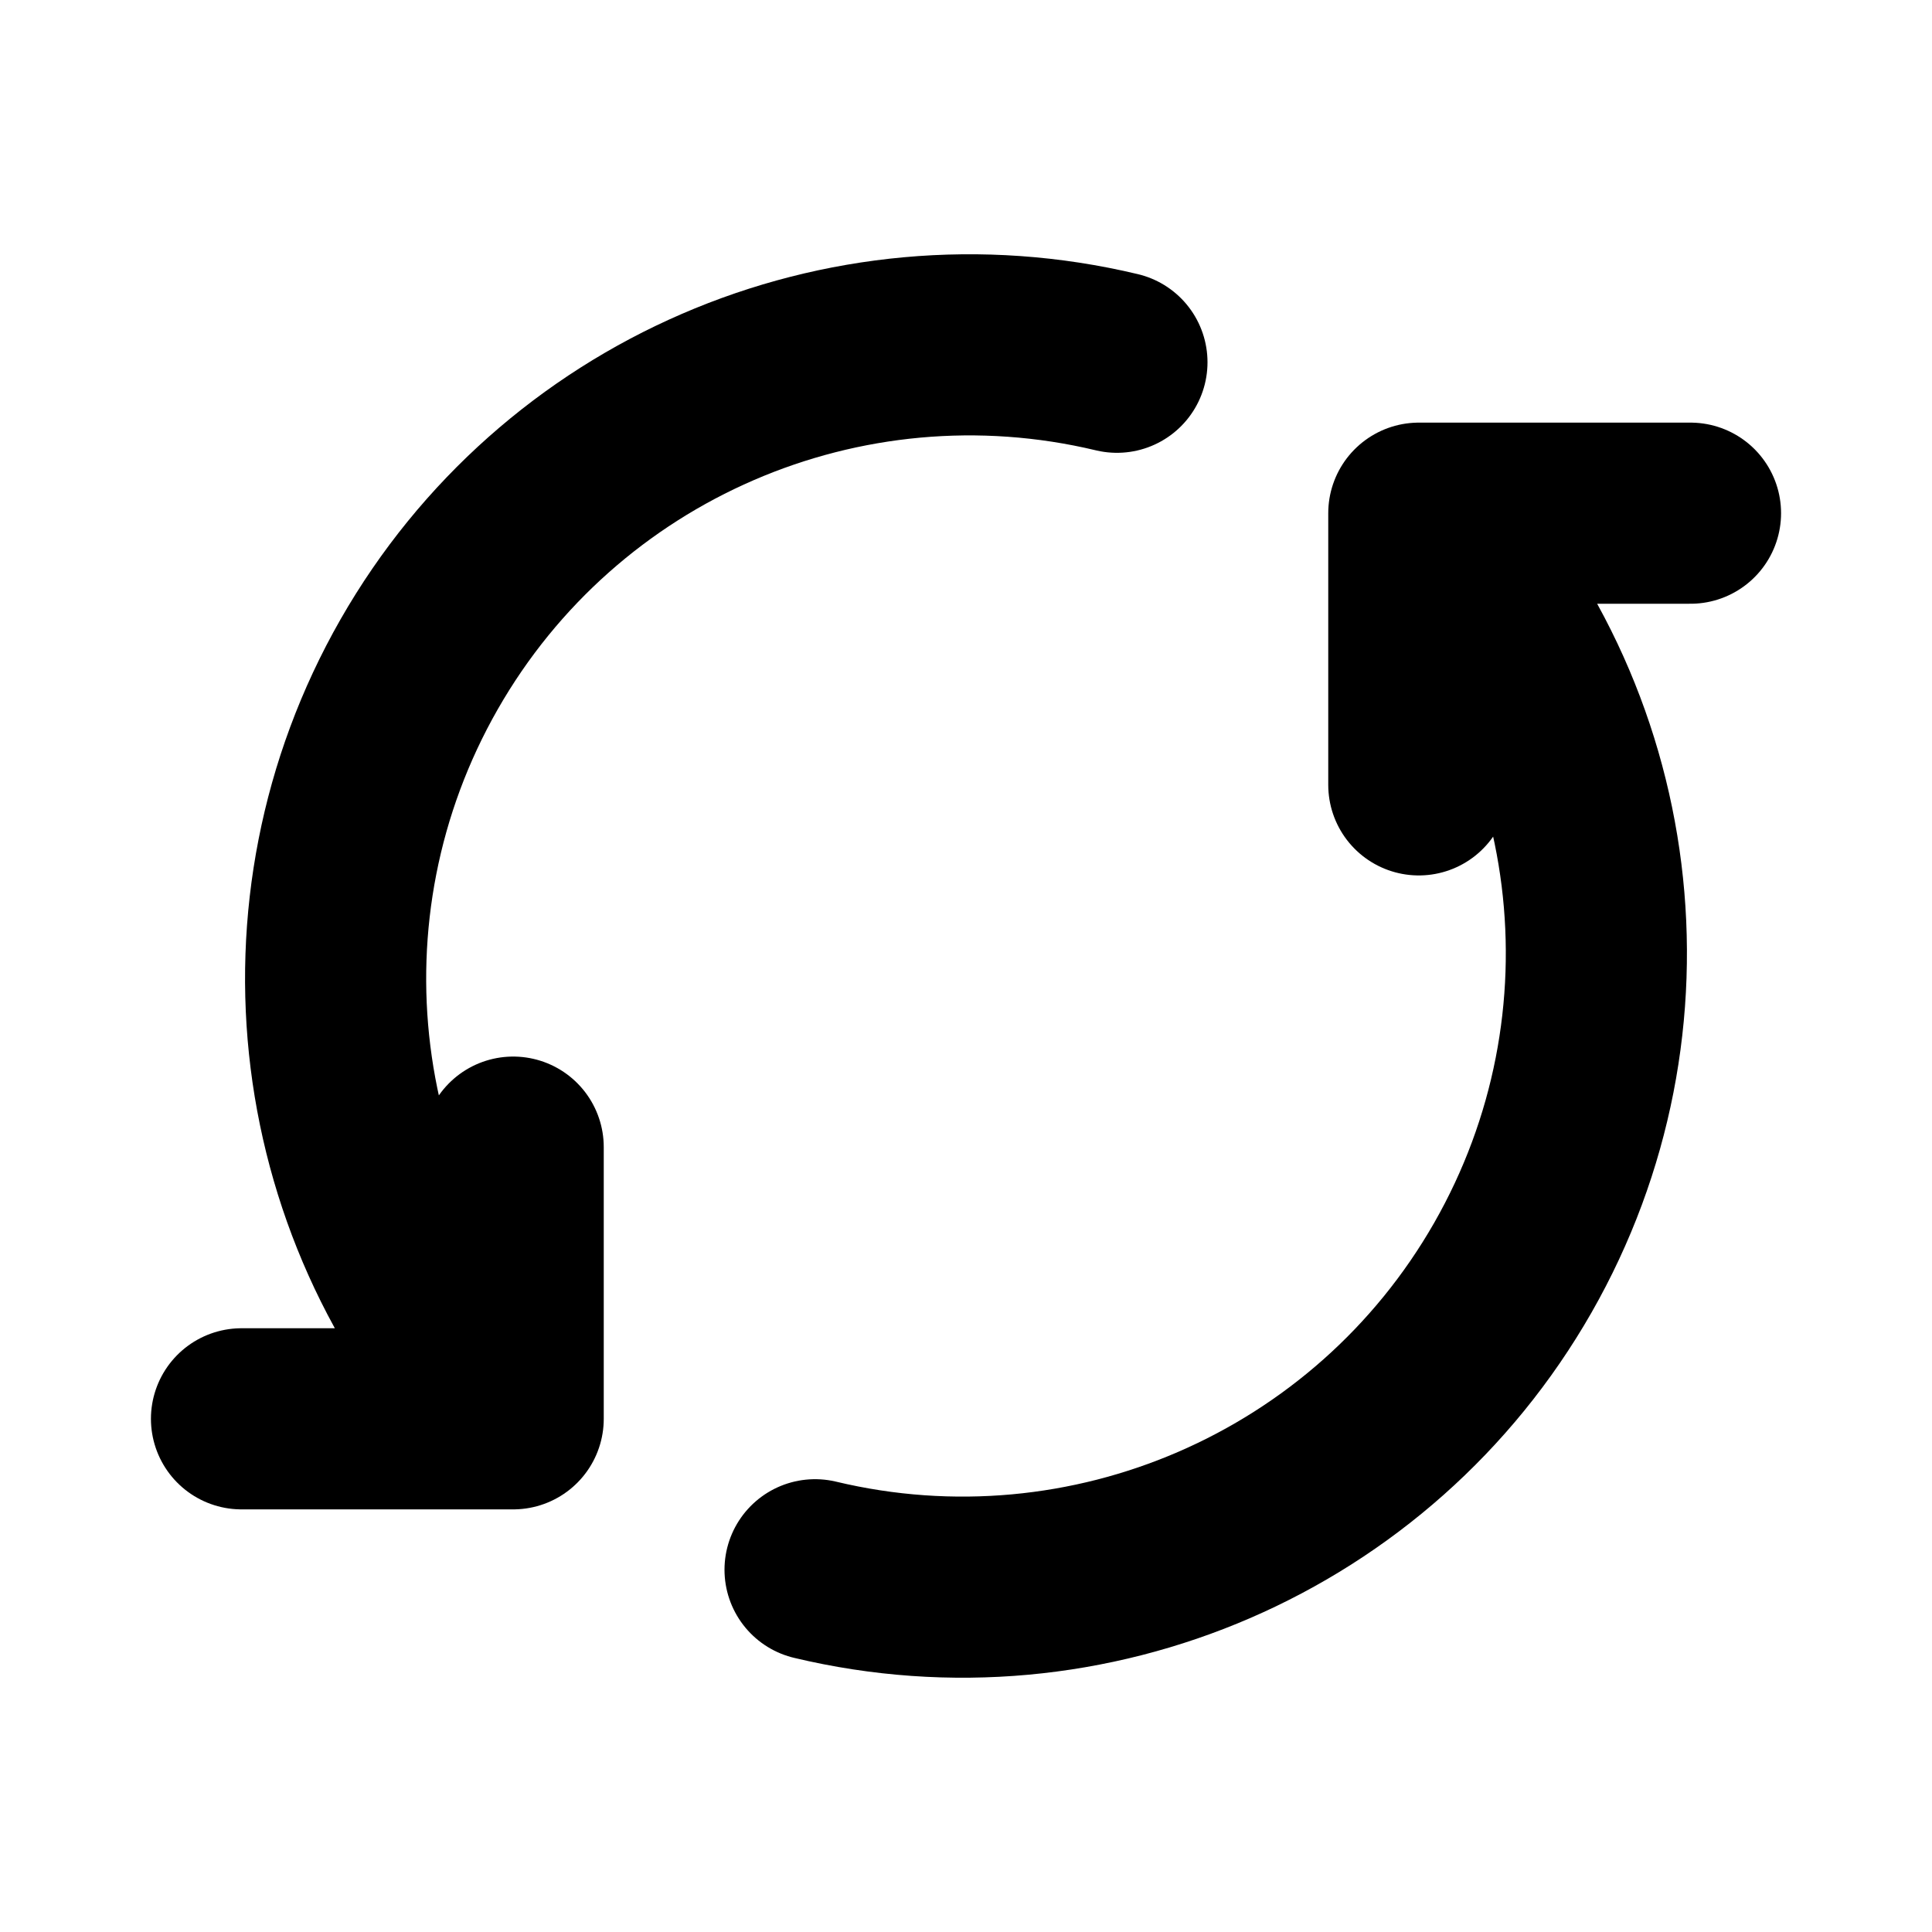
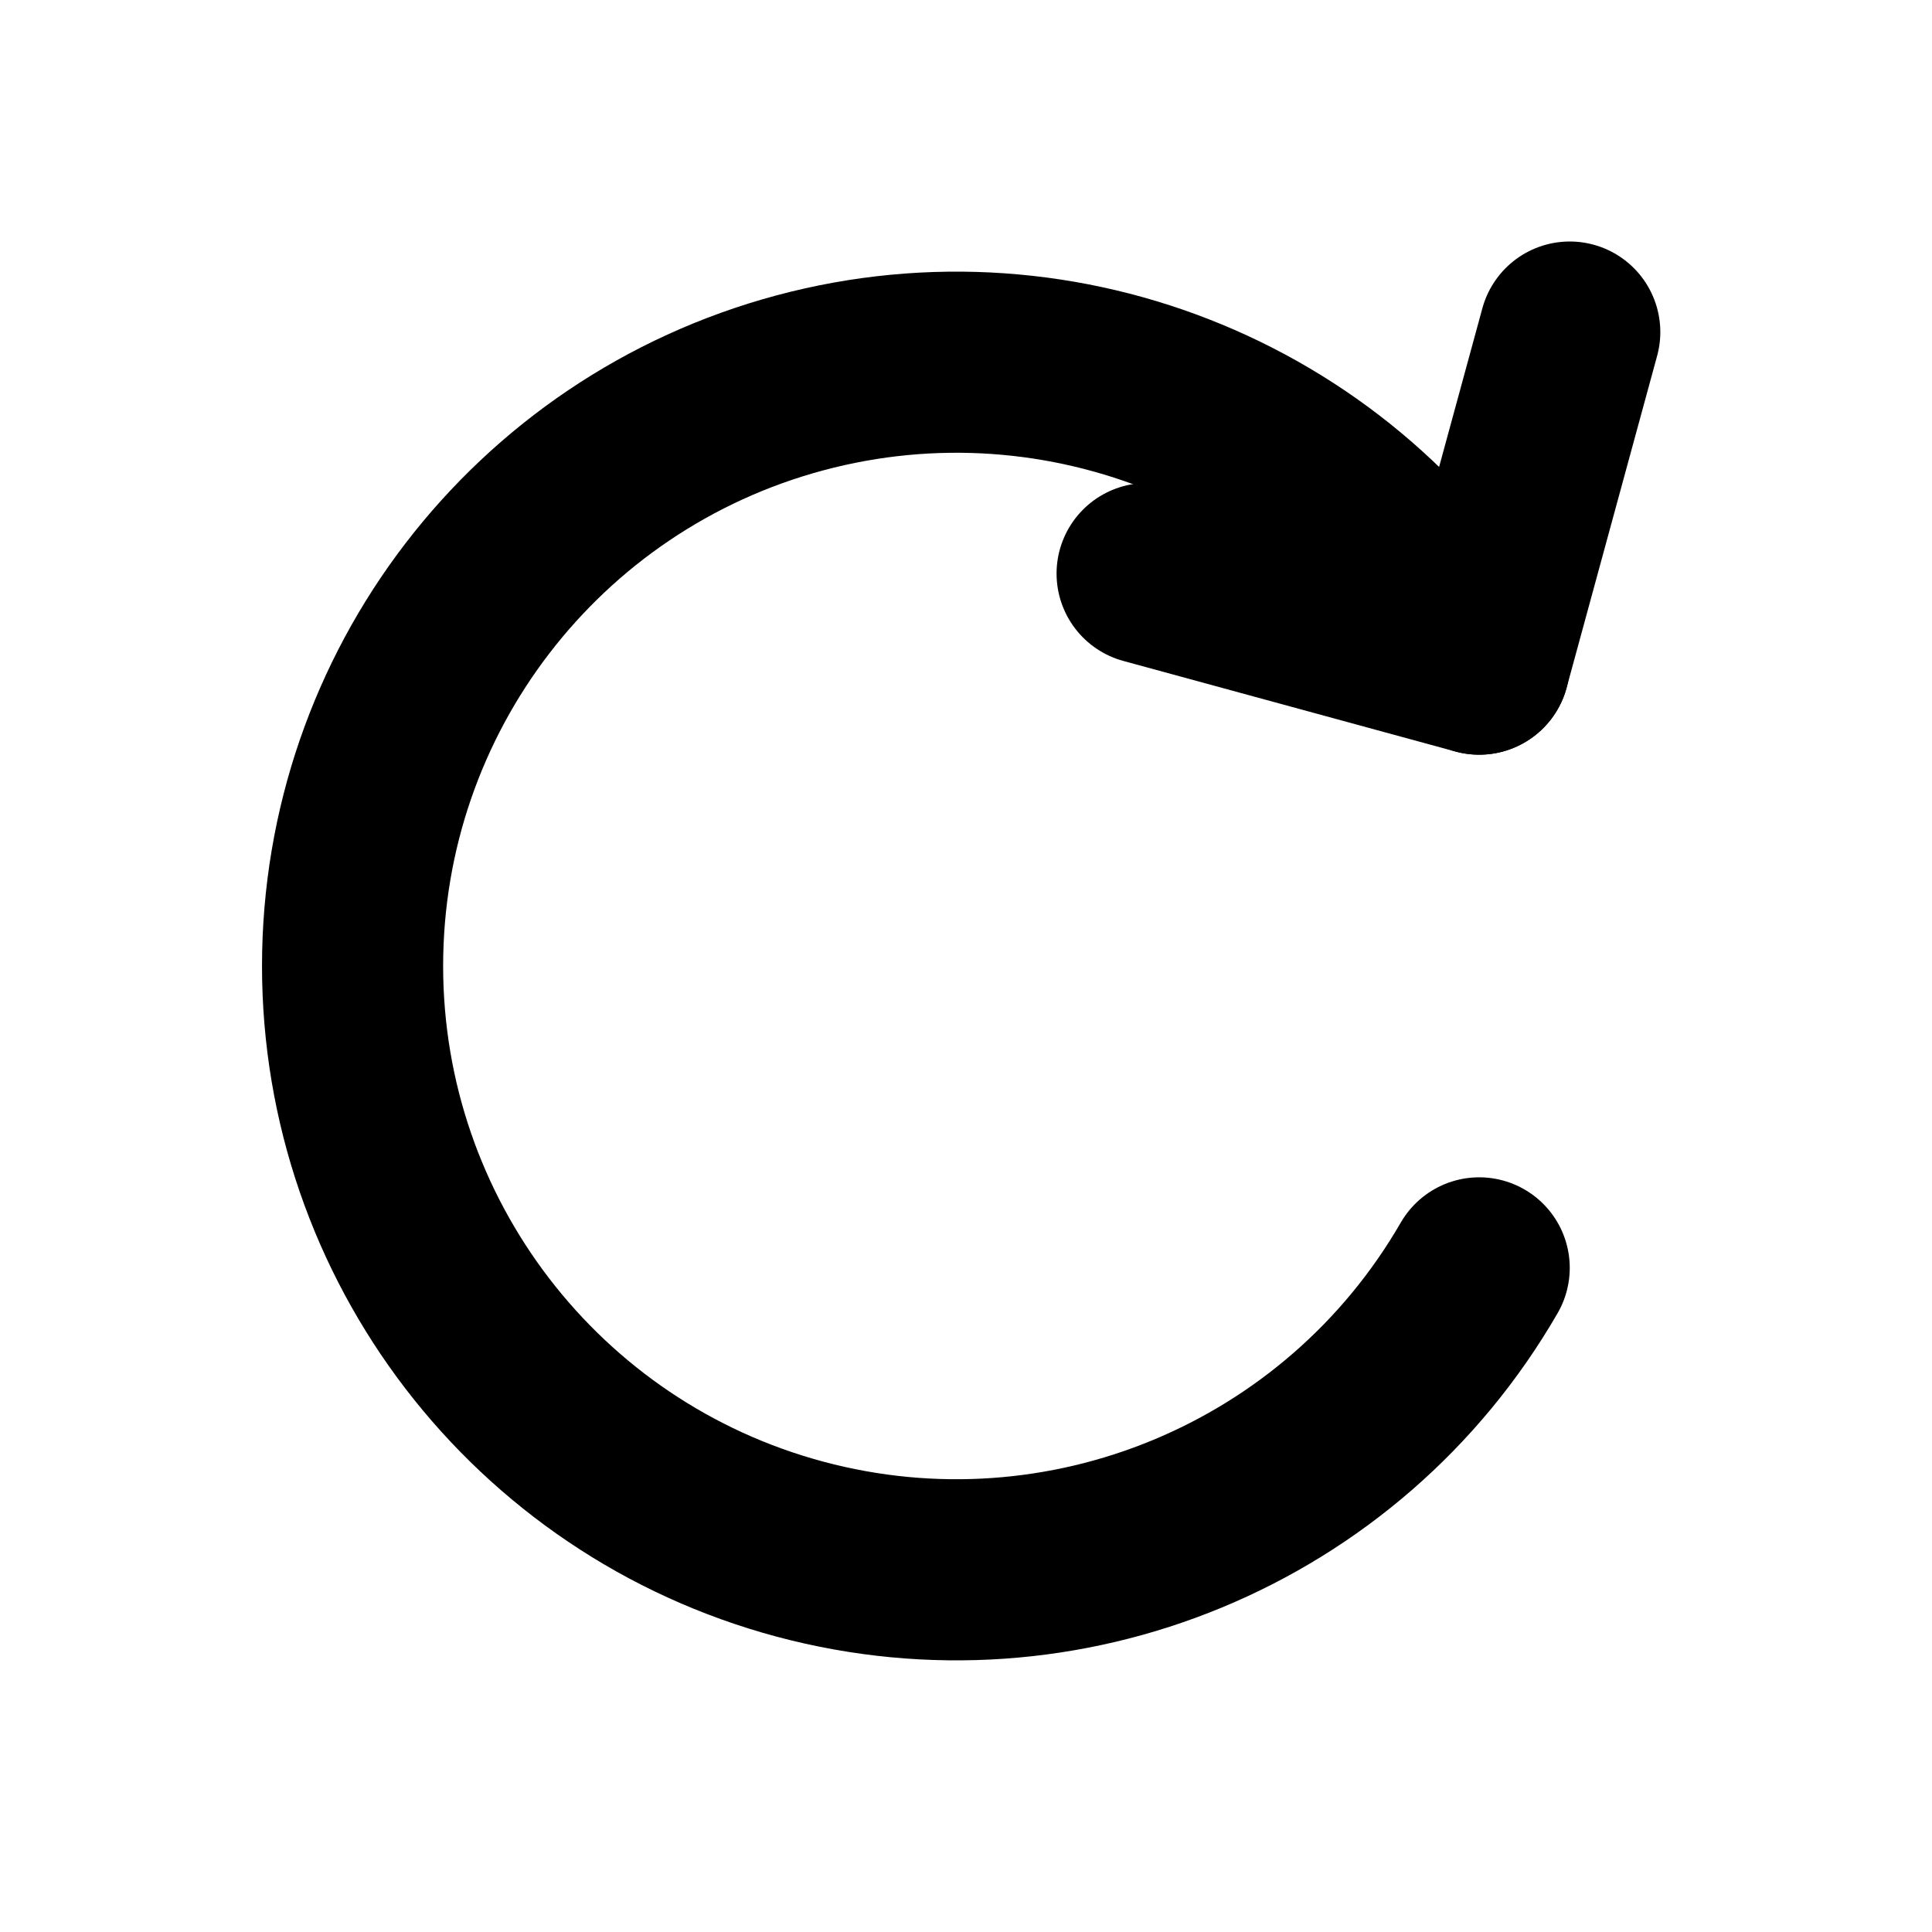
<svg xmlns="http://www.w3.org/2000/svg" viewBox="0 0 16 16" fill="none" stroke="currentColor" stroke-width="1.5" stroke-linecap="round" stroke-linejoin="round">
-   <path d="M14 4.25h-2.25v2.25M11.75 4.25A5.25 5.25 0 0 1 6.75 13" />
-   <path d="M2 11.75h2.25V9.5M4.25 11.75A5.25 5.25 0 0 1 9.25 3" />
+   <path d="M12.25 10.5A5 5 0 1 1 12.25 5.5" />
+   <path d="M13 2.75 12.25 5.5 9.5 4.75" />
</svg>
